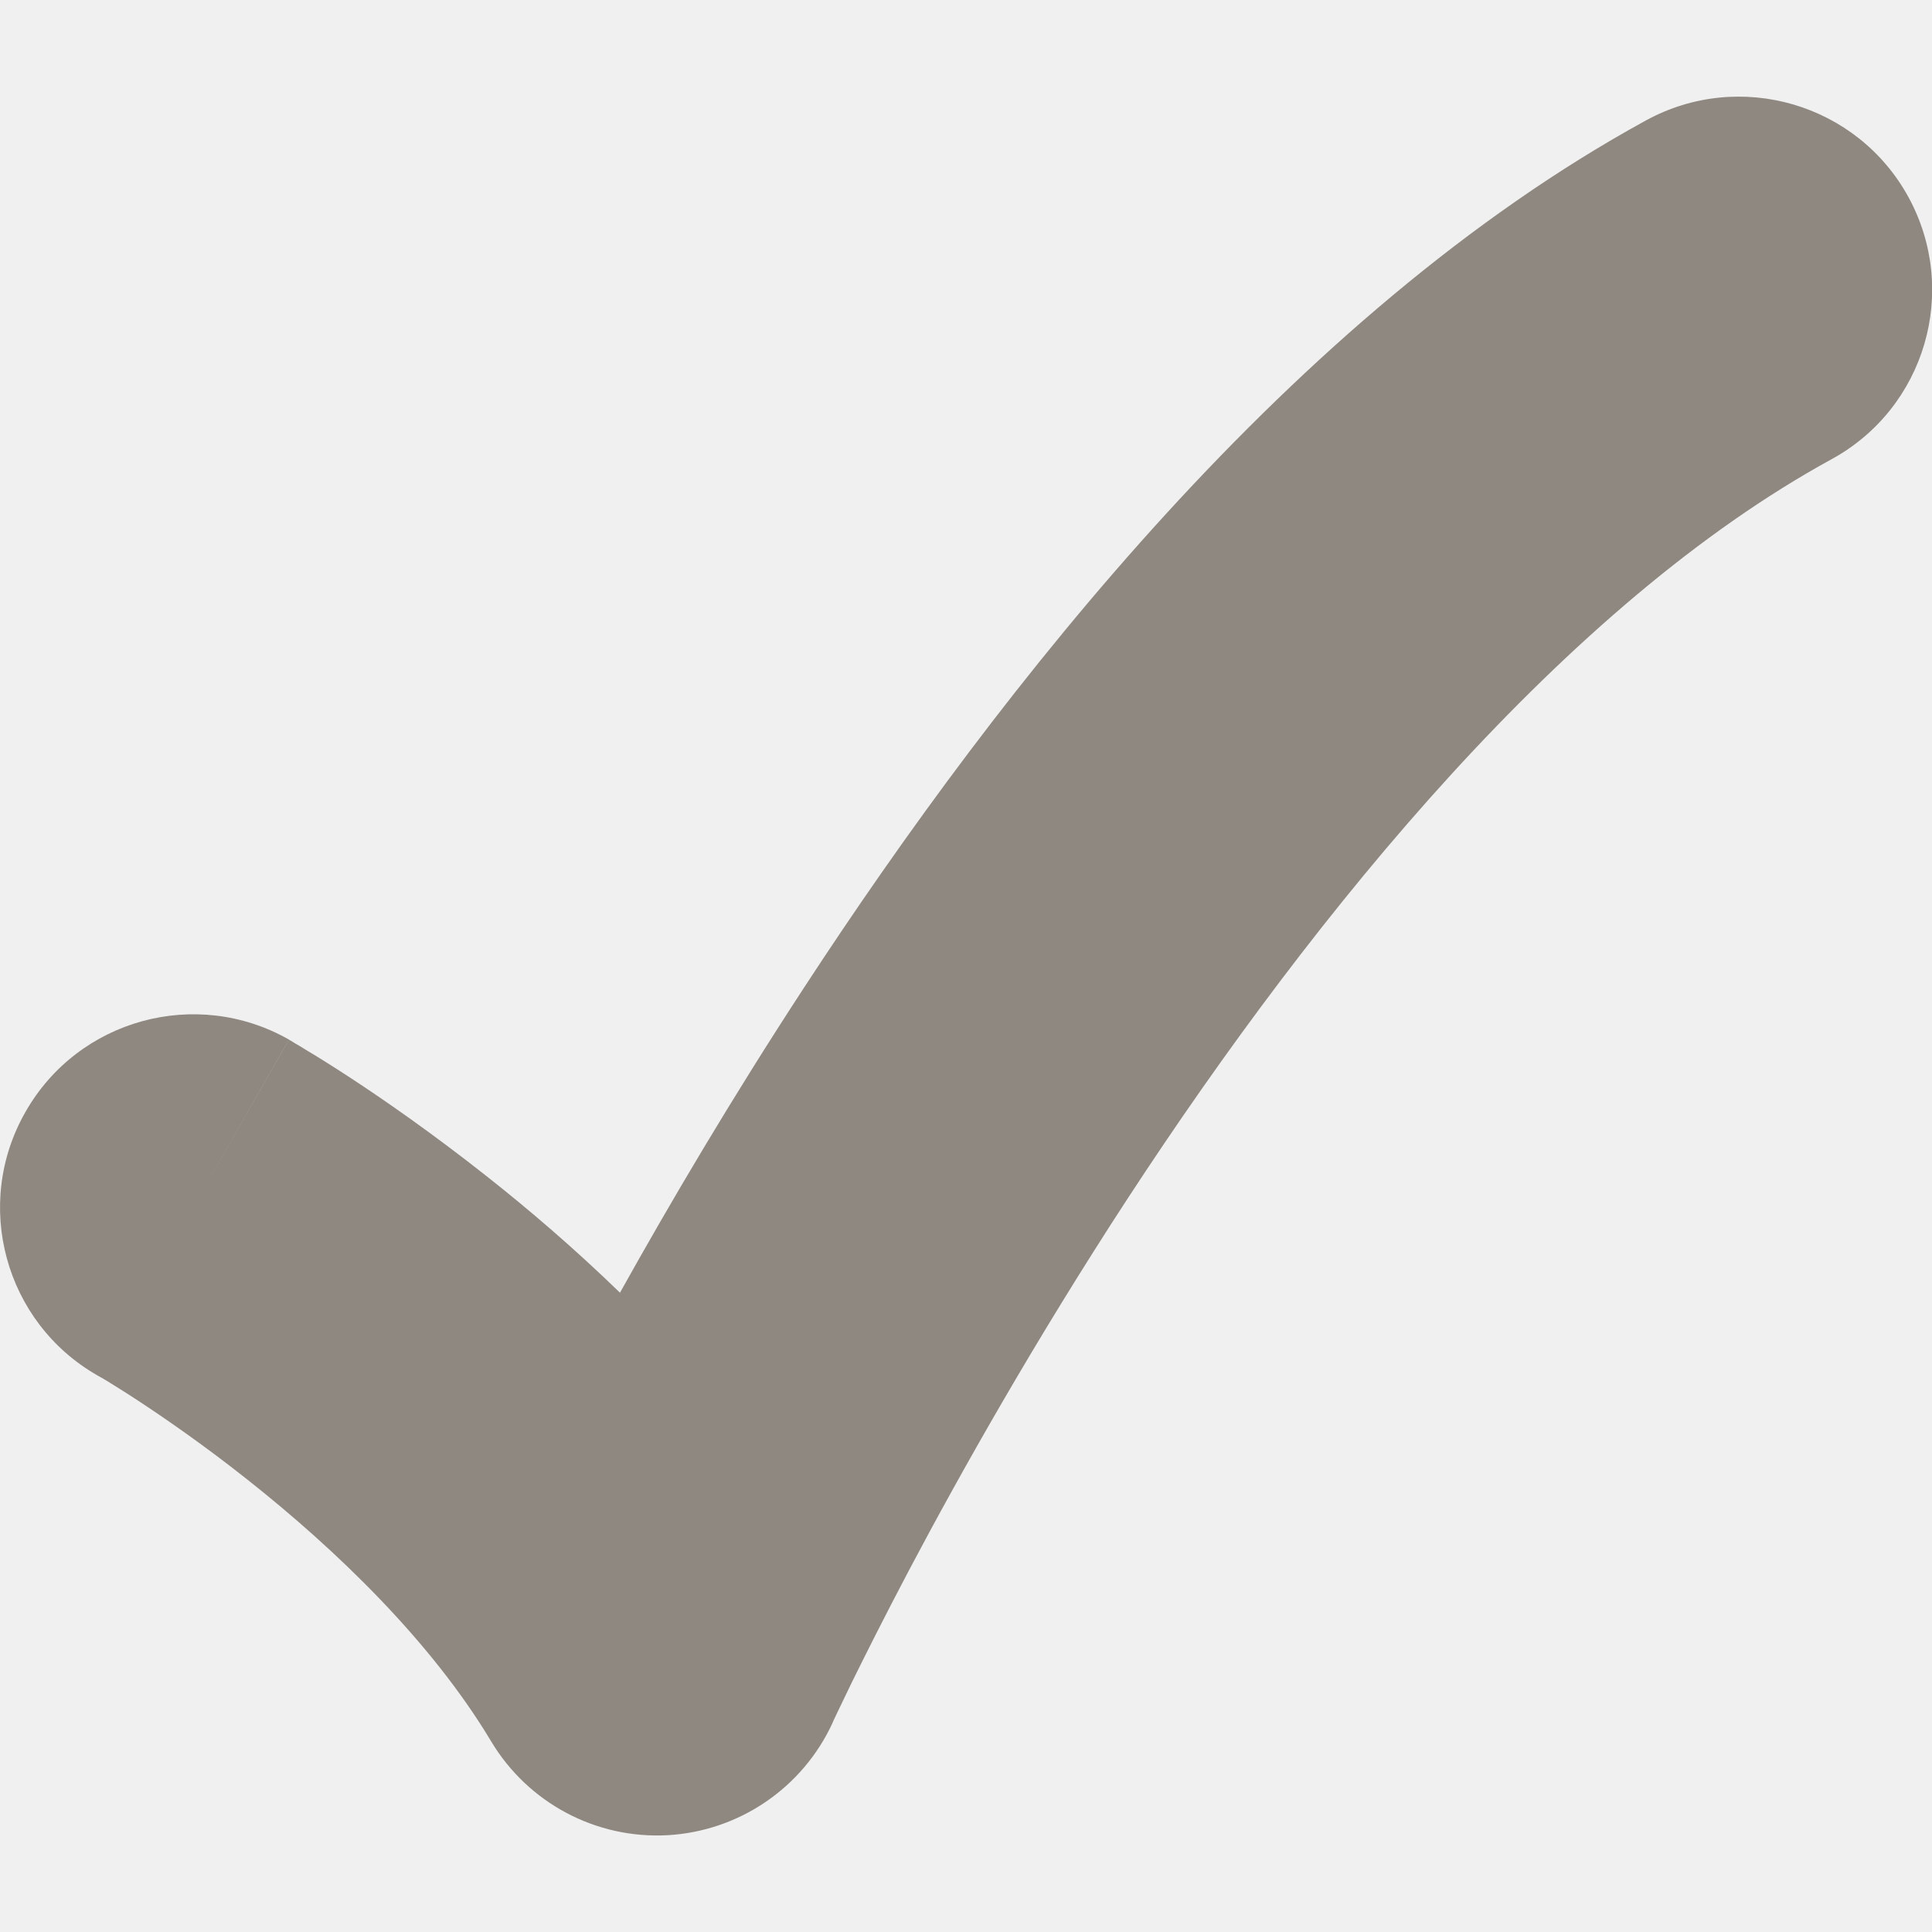
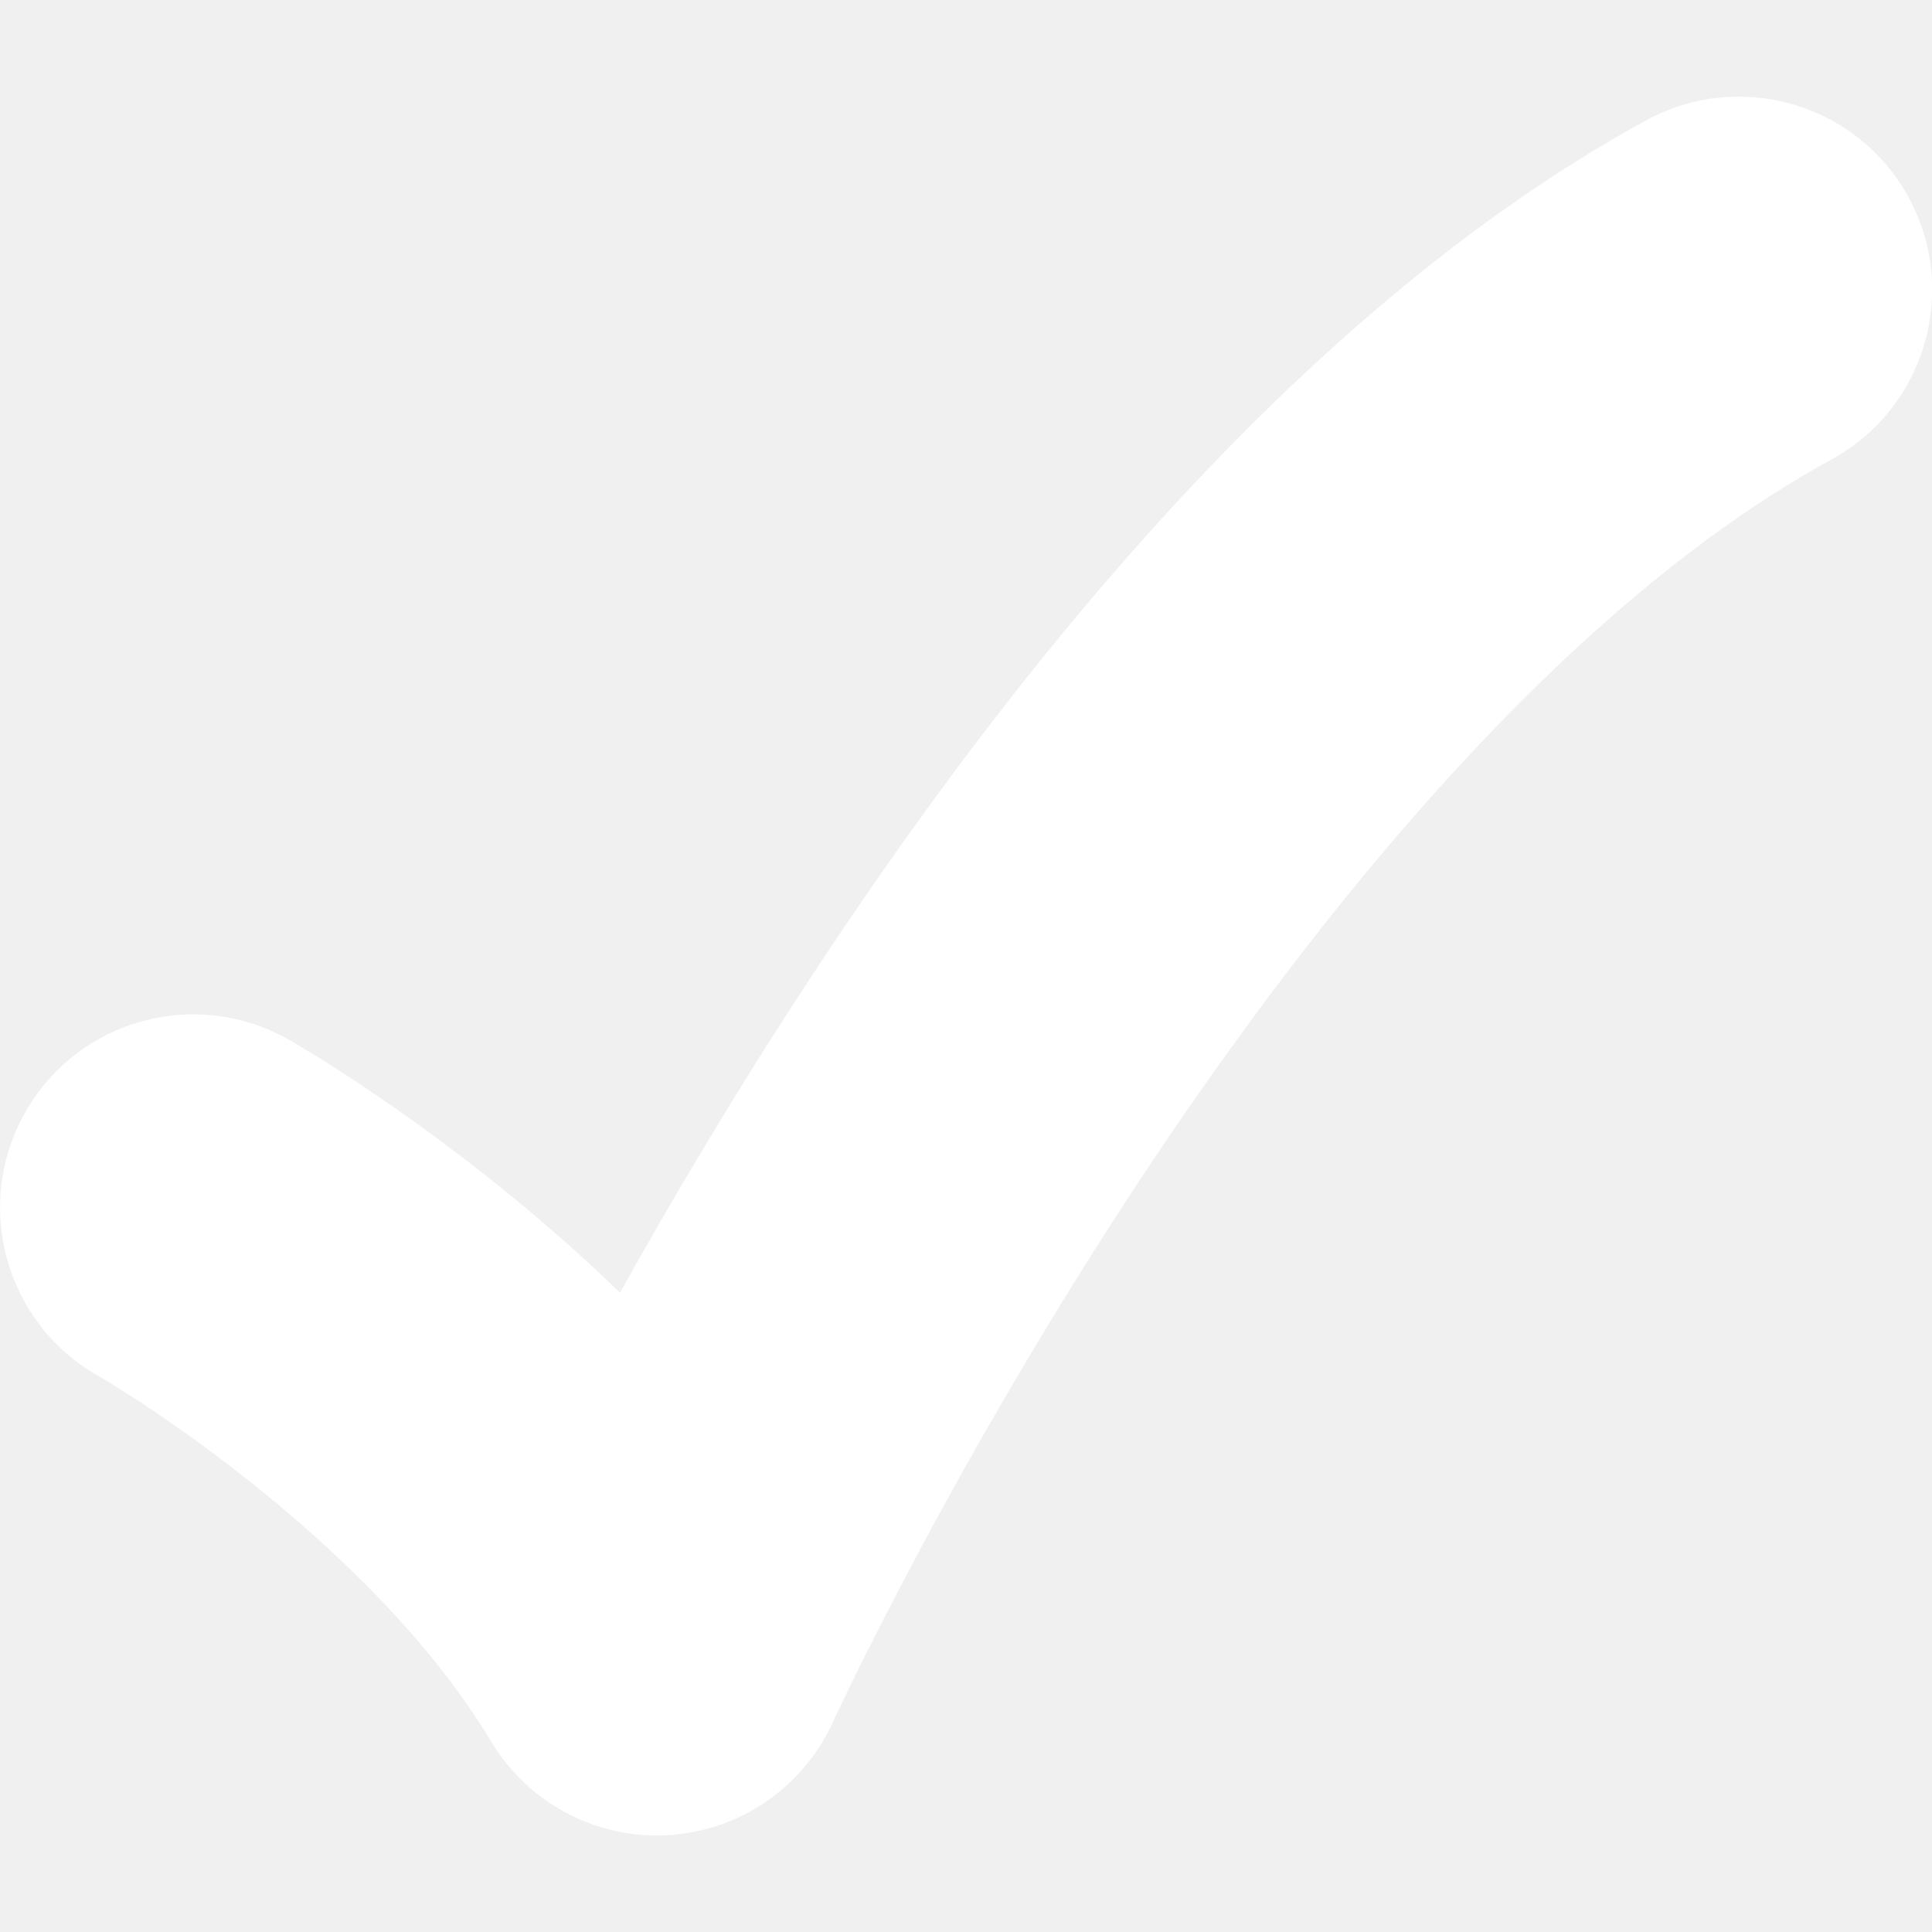
<svg xmlns="http://www.w3.org/2000/svg" width="10" height="10" viewBox="0 0 10 10" fill="none">
-   <path fill-rule="evenodd" clip-rule="evenodd" d="M9.878 1.02C10.143 1.505 9.965 2.112 9.48 2.377C8.109 3.127 6.821 4.697 5.837 6.203C5.358 6.937 4.973 7.621 4.709 8.12C4.577 8.37 4.476 8.572 4.408 8.71C4.374 8.78 4.349 8.833 4.332 8.868L4.314 8.906L4.31 8.915L4.31 8.916C4.155 9.254 3.826 9.478 3.455 9.499C3.084 9.519 2.733 9.332 2.542 9.013C2.231 8.494 1.738 8.02 1.28 7.658C1.058 7.482 0.858 7.344 0.715 7.25C0.644 7.203 0.587 7.169 0.551 7.146C0.532 7.135 0.519 7.127 0.511 7.123L0.504 7.119C0.025 6.845 -0.142 6.234 0.132 5.755C0.405 5.275 1.016 5.108 1.496 5.381L1 6.25C1.496 5.381 1.495 5.381 1.496 5.381L1.497 5.382L1.5 5.384L1.506 5.387L1.525 5.399C1.541 5.408 1.563 5.421 1.59 5.438C1.644 5.47 1.719 5.517 1.811 5.577C1.993 5.696 2.243 5.87 2.52 6.089C2.733 6.257 2.97 6.459 3.209 6.691C3.466 6.23 3.787 5.685 4.163 5.11C5.18 3.553 6.692 1.623 8.52 0.623C9.005 0.358 9.613 0.536 9.878 1.02Z" fill="#8F8881" />
+   <mask id="mask0_4173_26" style="mask-type:alpha" maskUnits="userSpaceOnUse" x="0" y="0" width="11" height="10">
+     <path fill-rule="evenodd" clip-rule="evenodd" d="M9.878 1.02C10.143 1.505 9.965 2.113 9.48 2.378C8.109 3.128 6.821 4.698 5.837 6.203C5.358 6.937 4.973 7.621 4.709 8.12C4.577 8.37 4.476 8.572 4.408 8.71C4.374 8.78 4.349 8.833 4.332 8.868L4.314 8.906L4.31 8.915L4.31 8.916C4.155 9.254 3.826 9.478 3.455 9.499C3.084 9.519 2.733 9.332 2.542 9.014C2.231 8.494 1.738 8.02 1.28 7.658C1.058 7.482 0.858 7.344 0.715 7.25C0.644 7.204 0.587 7.169 0.551 7.146C0.532 7.135 0.519 7.127 0.511 7.123L0.504 7.119C0.025 6.845 -0.142 6.234 0.132 5.755C0.405 5.275 1.016 5.108 1.496 5.382L1 6.25C1.496 5.382 1.495 5.381 1.496 5.382L1.497 5.383L1.5 5.384L1.506 5.387L1.525 5.399C1.541 5.408 1.563 5.421 1.59 5.438C1.644 5.47 1.719 5.517 1.811 5.577C1.993 5.697 2.243 5.87 2.52 6.089C2.733 6.257 2.97 6.459 3.209 6.691C3.466 6.23 3.787 5.685 4.163 5.11C5.18 3.553 6.692 1.623 8.52 0.623C9.005 0.358 9.613 0.536 9.878 1.02Z" fill="#8F8881" />
+   </mask>
+   <g mask="url(#mask0_4173_26)">
+     <rect x="-8" y="-8" width="29" height="26" fill="white" />
+   </g>
</svg>
